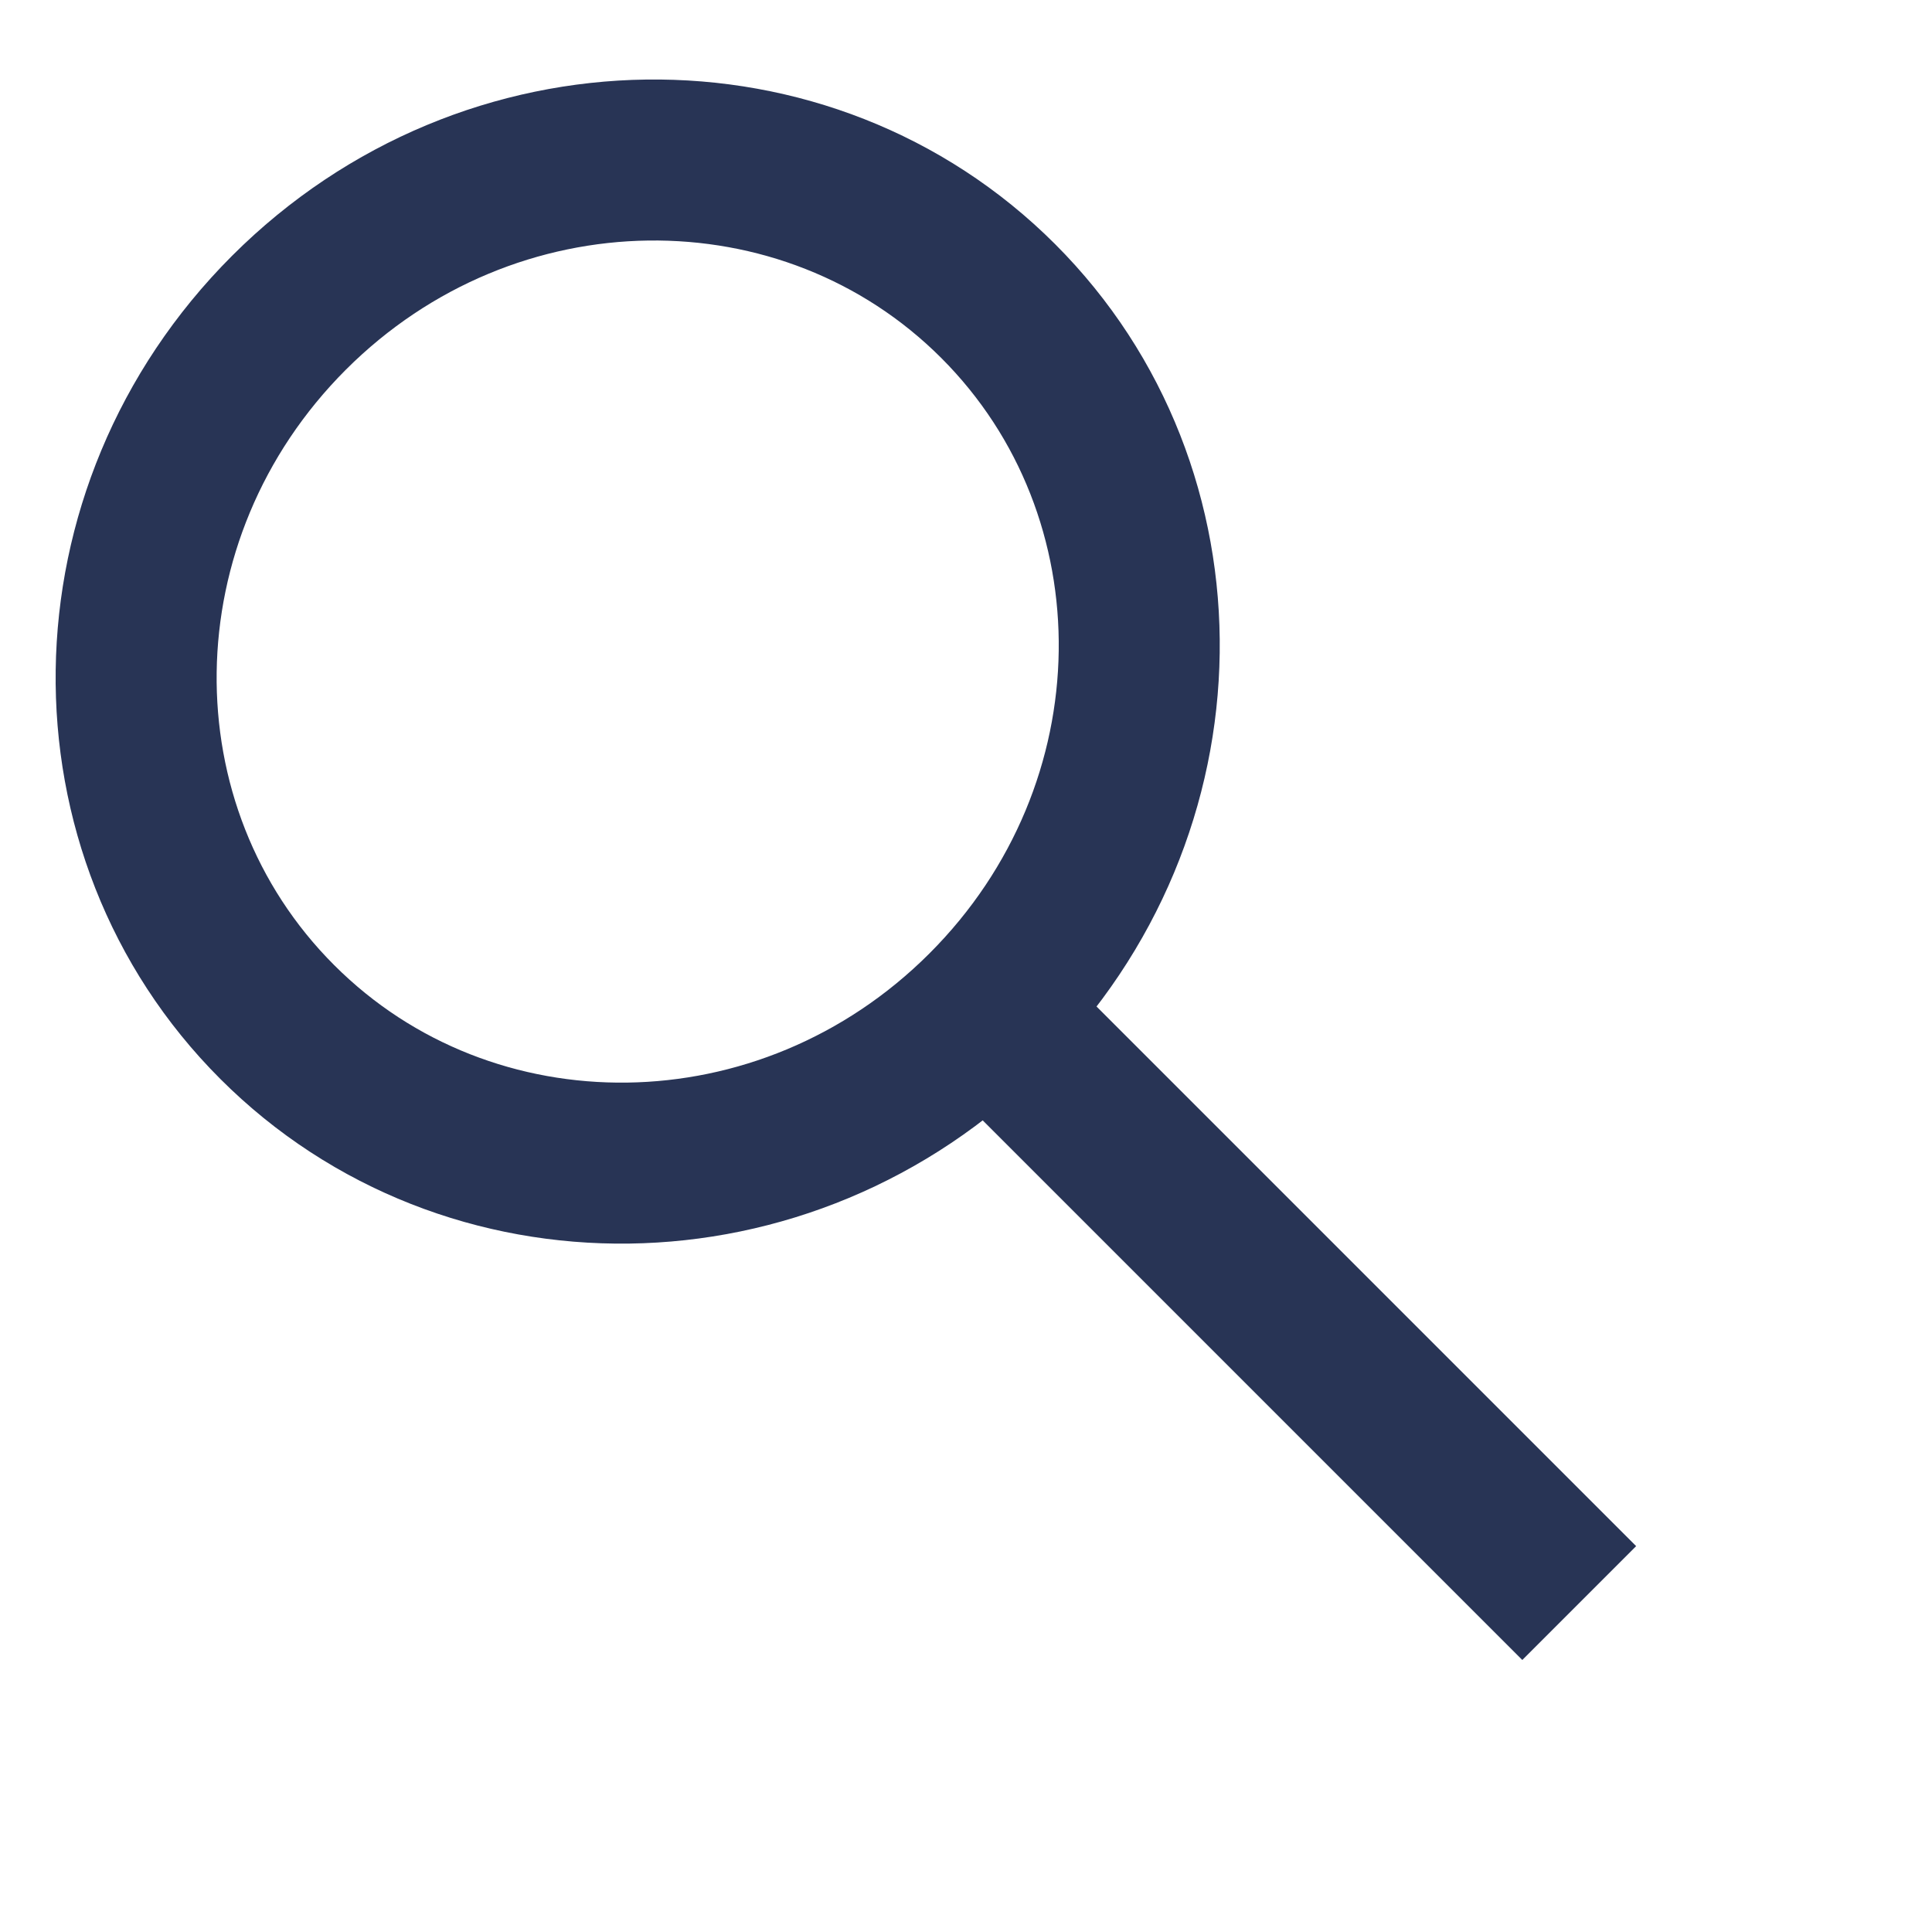
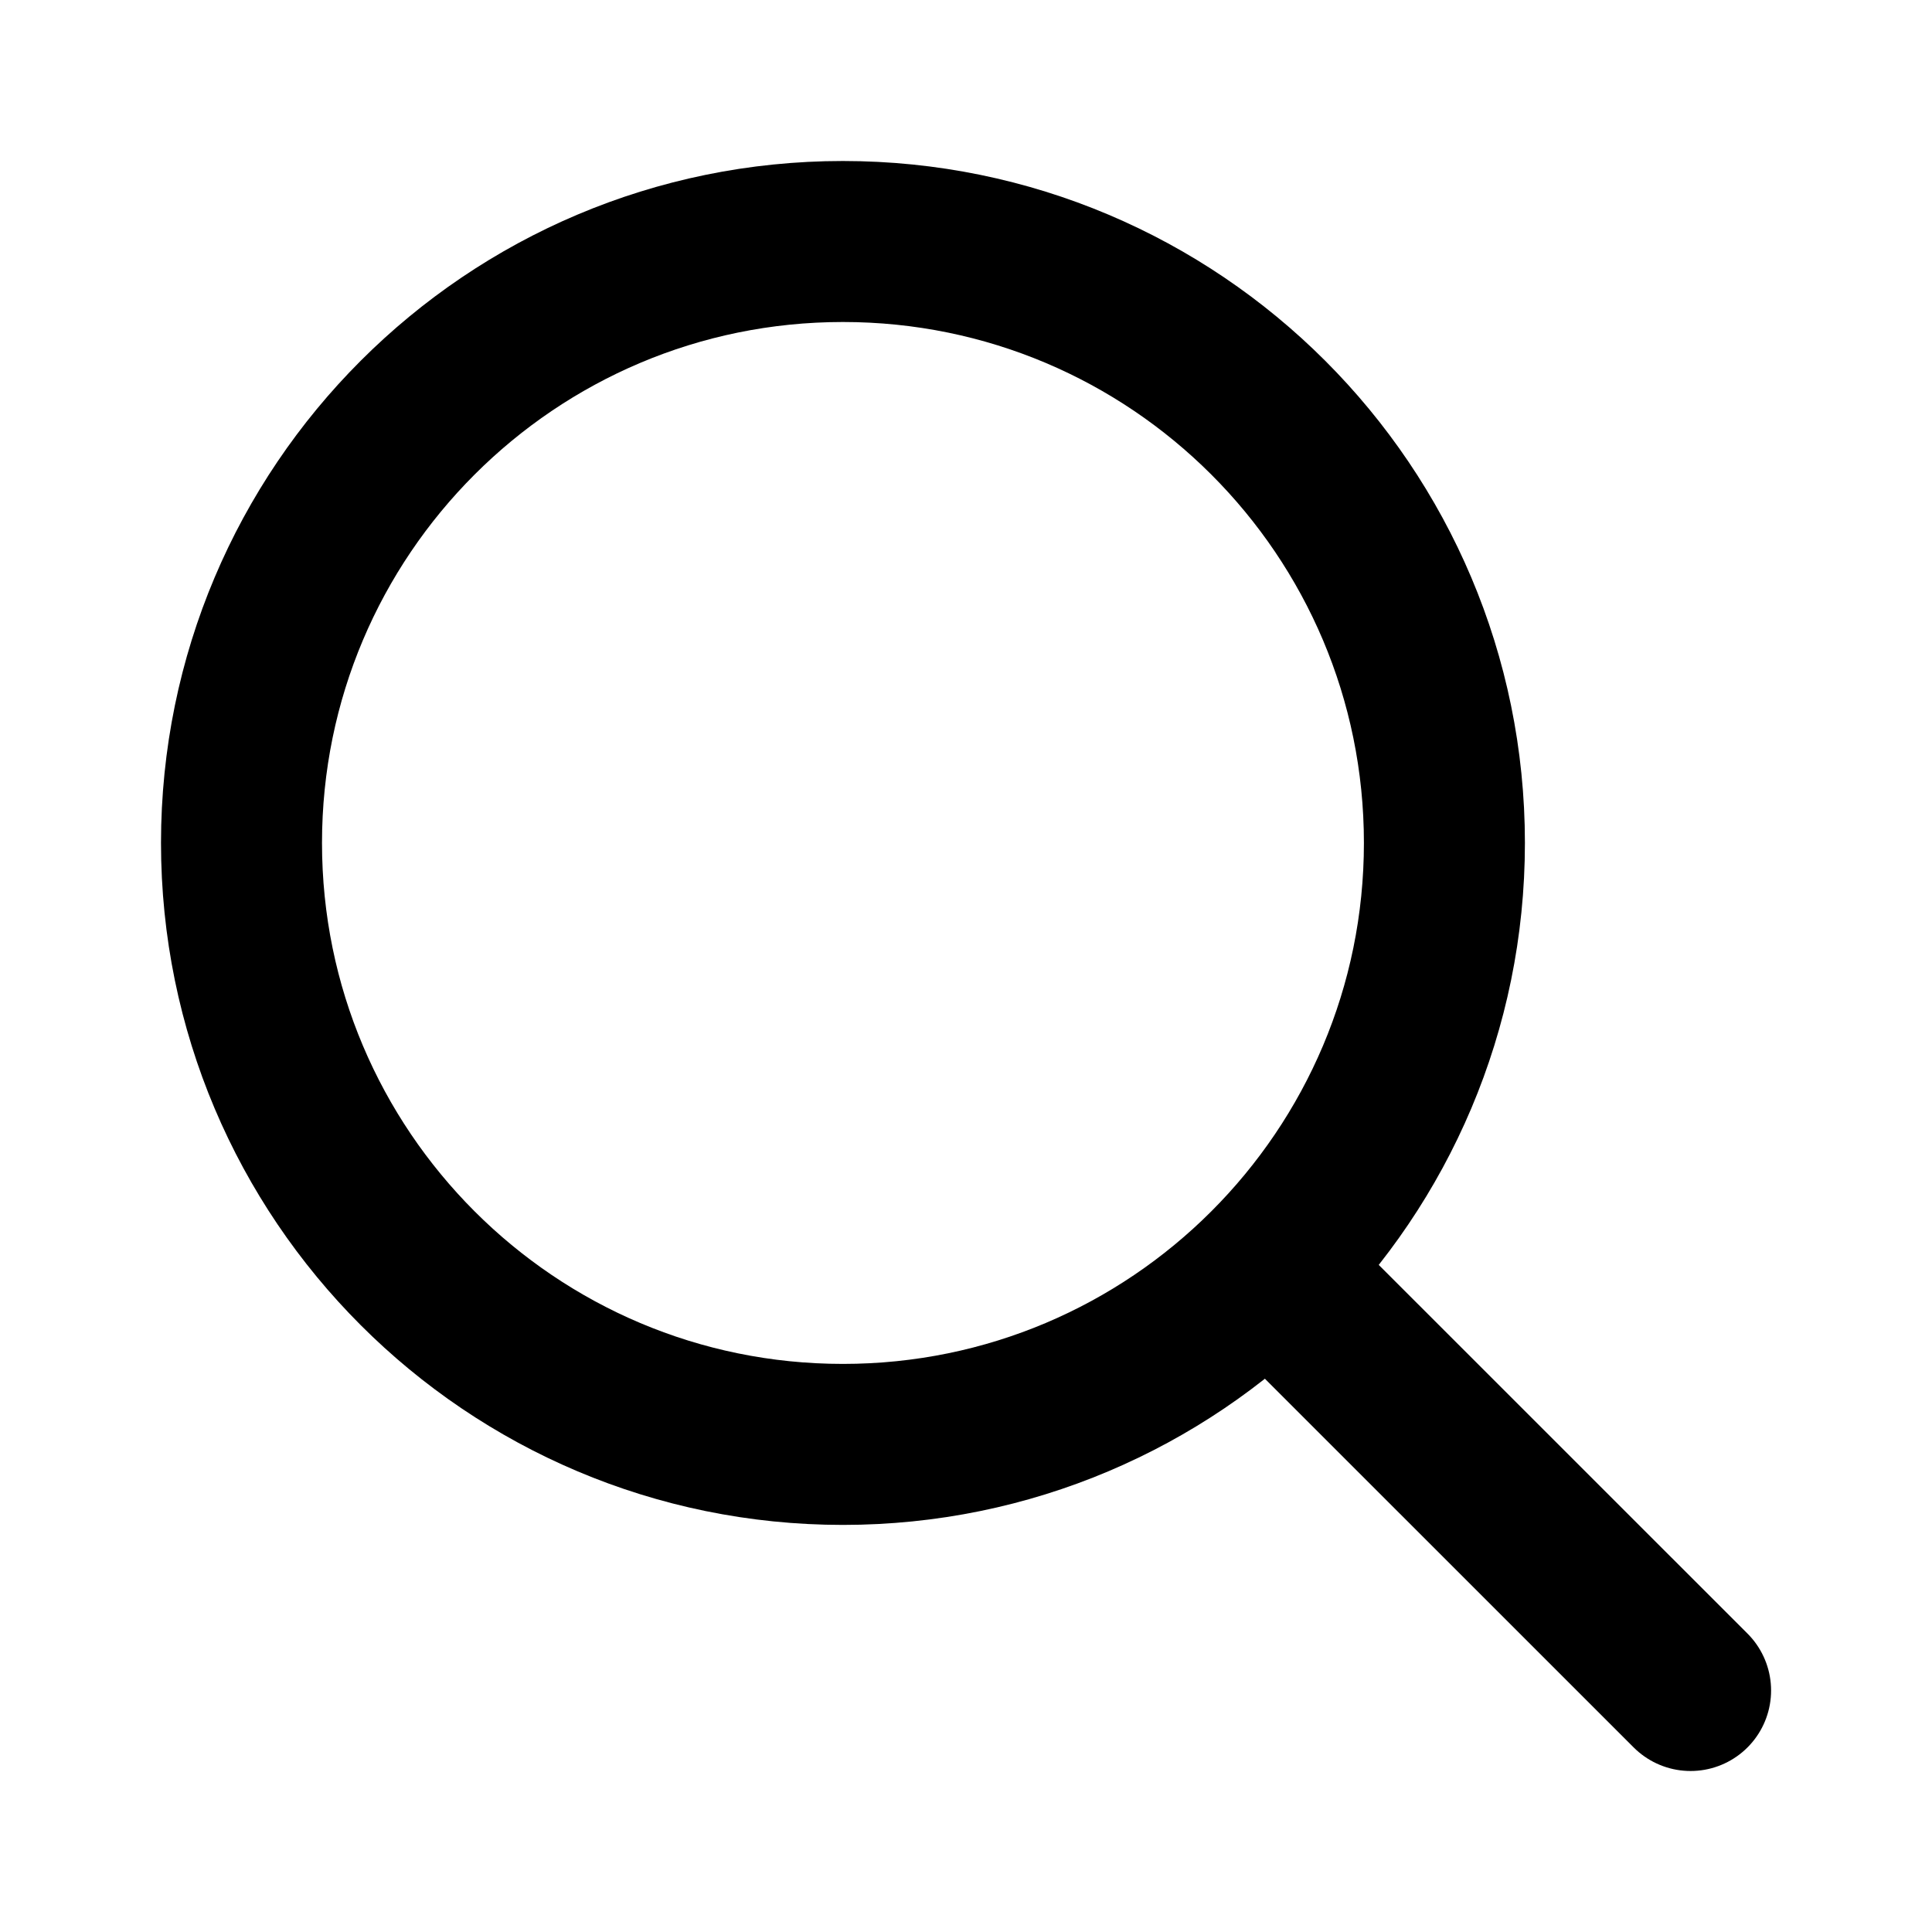
- <svg xmlns="http://www.w3.org/2000/svg" viewBox="0 0 18 18" fill="none">
-   <path d="M9.324 9.546L14.183 14.405" stroke="#283455" stroke-width="1.5" stroke-linecap="square" />
-   <path d="M9.3 2.805C11.08 4.585 11.06 7.543 9.19 9.413C7.321 11.282 4.363 11.303 2.583 9.522C0.802 7.742 0.823 4.784 2.692 2.914C4.562 1.045 7.52 1.025 9.3 2.805Z" stroke="#283455" stroke-width="1.5" stroke-linecap="square" />
+ <svg xmlns="http://www.w3.org/2000/svg" width="24" height="24" viewBox="0 0 24 24" fill="none">
+   <path d="M10.471 17.943C14.598 17.943 17.943 14.598 17.943 10.471C17.943 6.345 14.598 3 10.471 3C6.345 3 3 6.345 3 10.471C3 14.598 6.345 17.943 10.471 17.943Z" stroke="currentColor" stroke-width="2" stroke-linecap="round" stroke-linejoin="round" />
+   <path d="M21.001 21L16.027 16.027" stroke="currentColor" stroke-width="2" stroke-linecap="round" stroke-linejoin="round" />
</svg>
